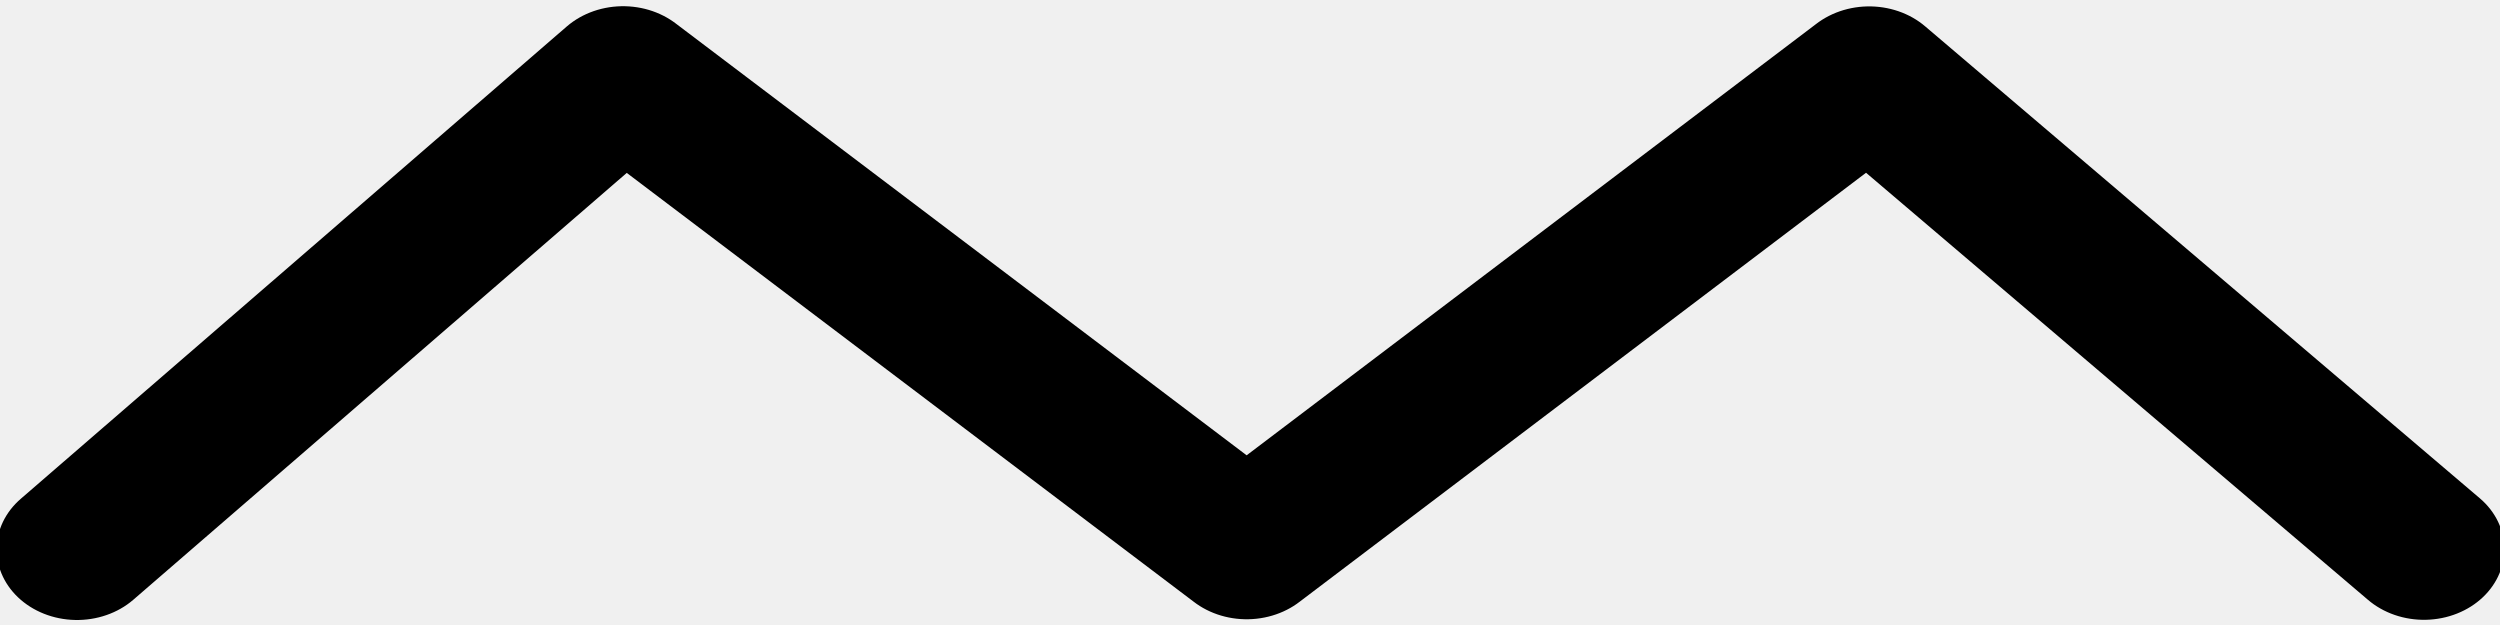
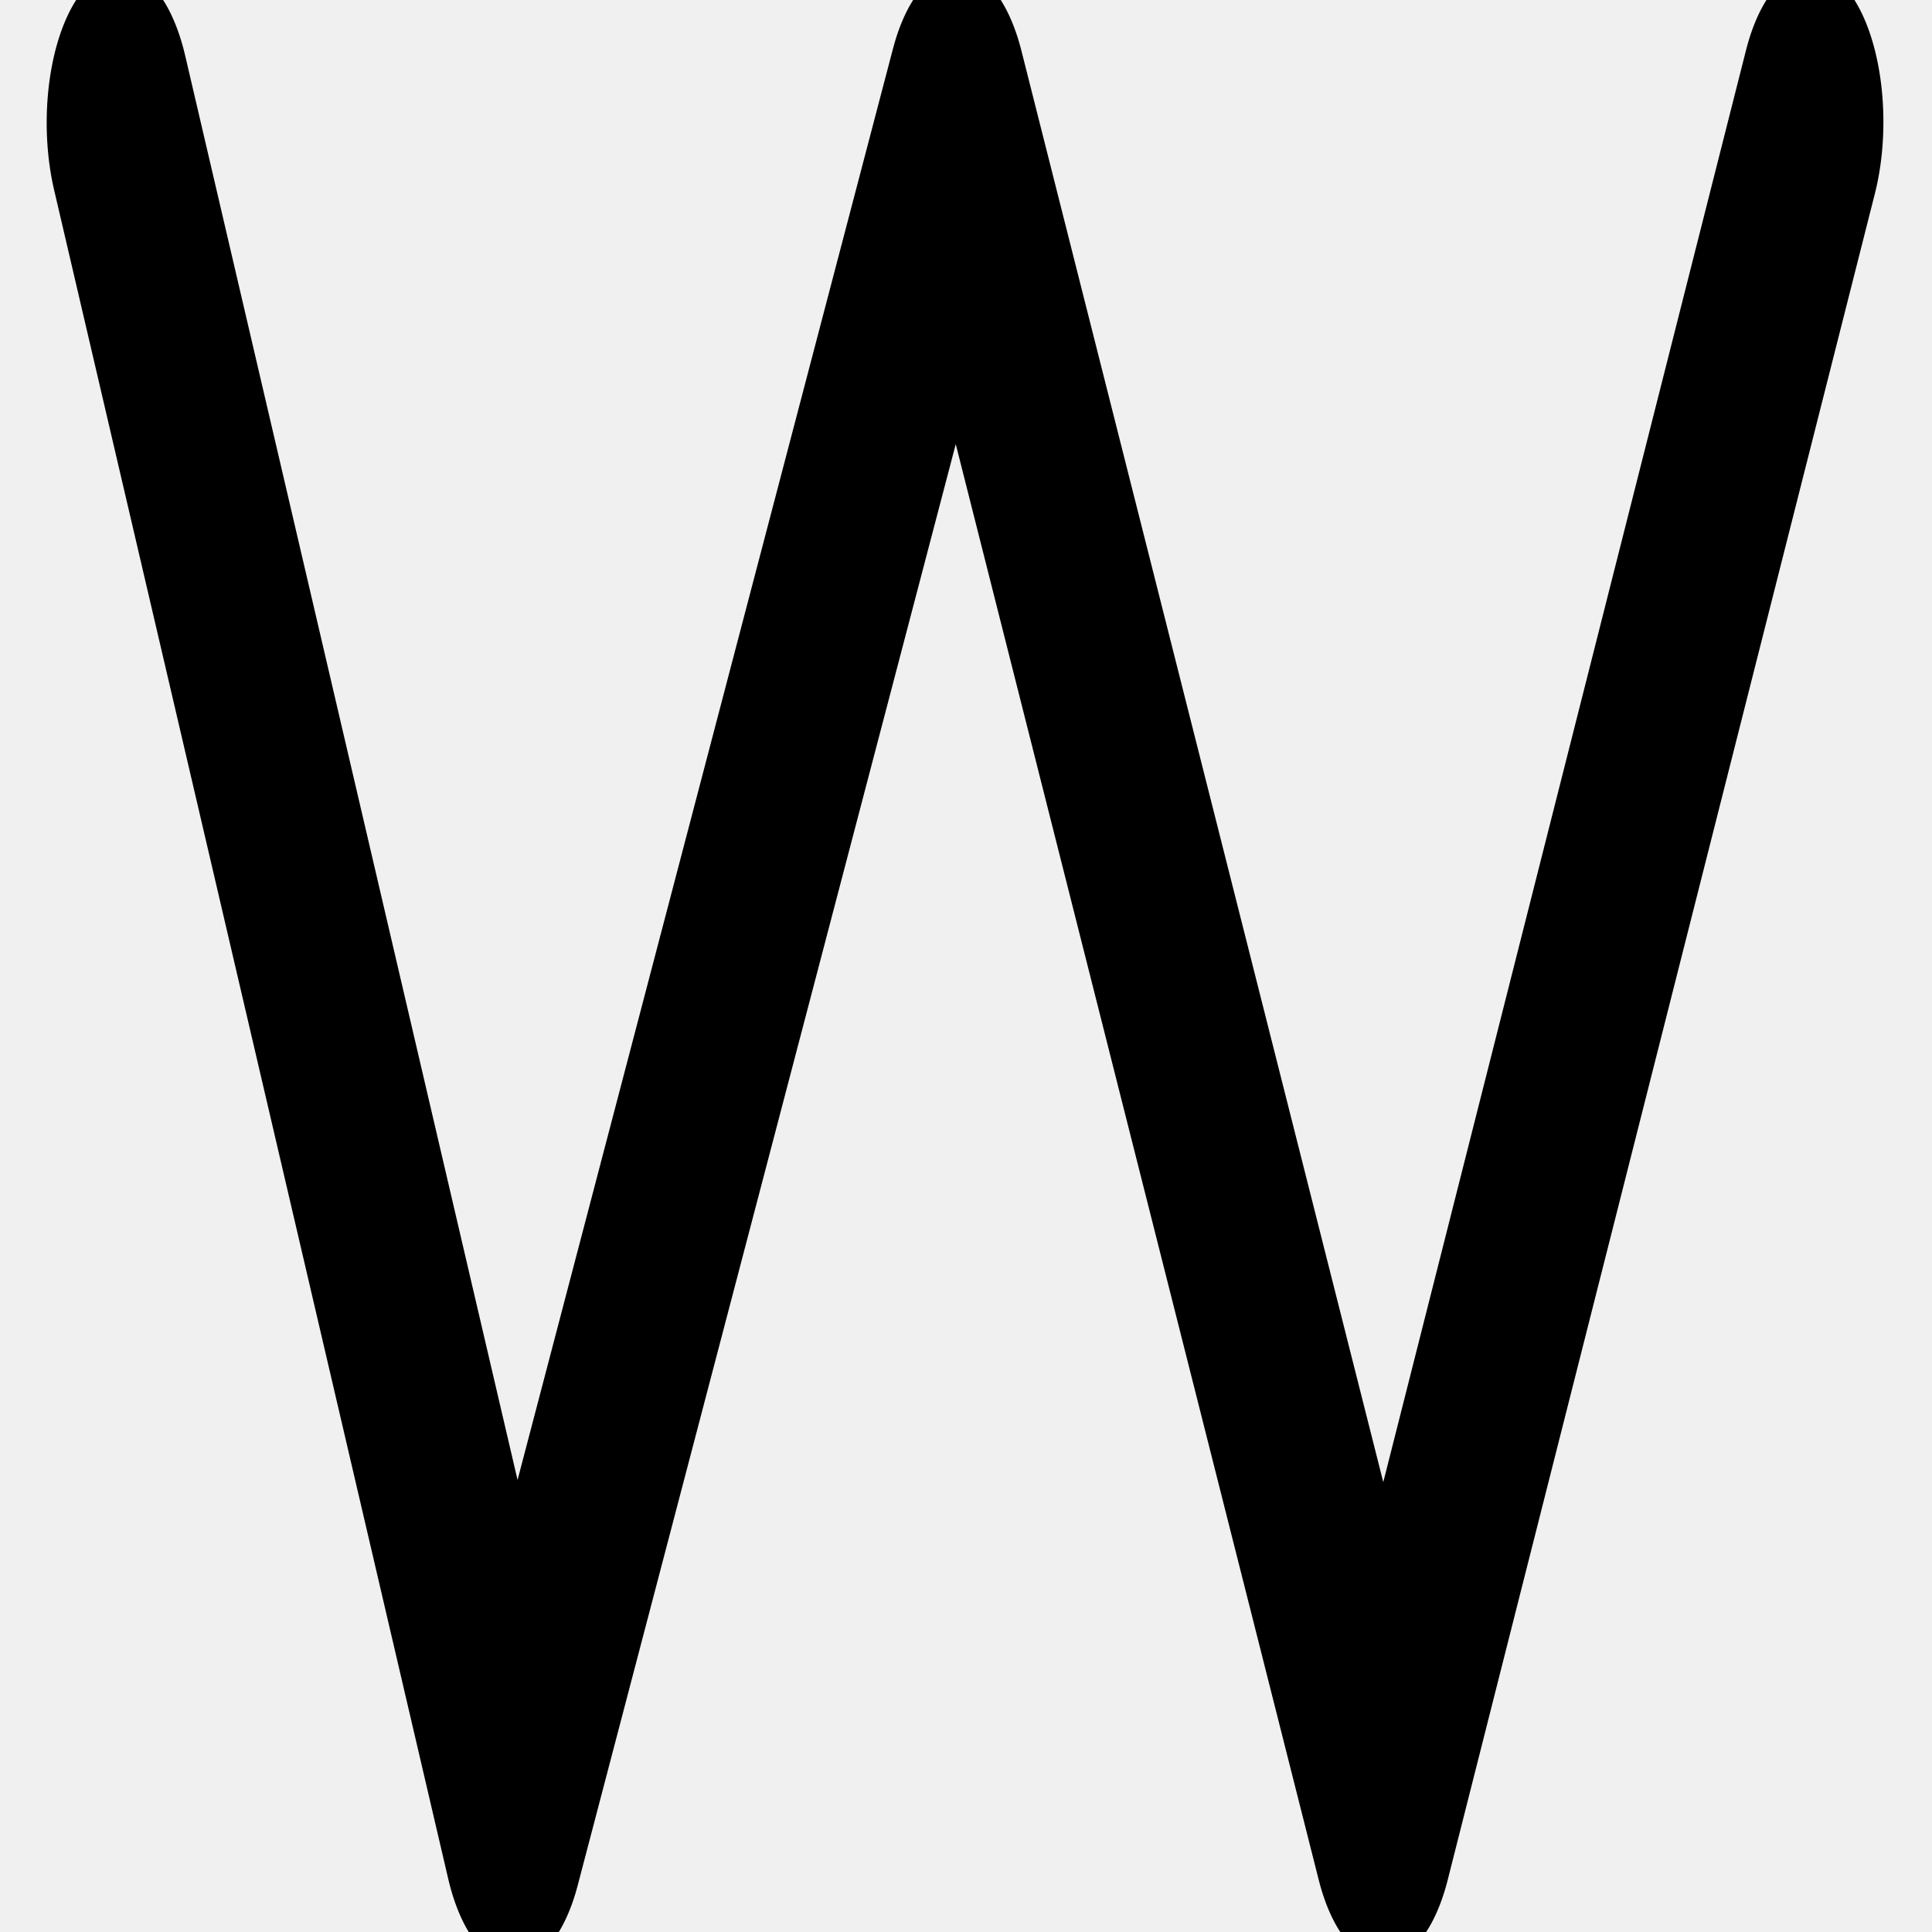
- <svg xmlns="http://www.w3.org/2000/svg" width="100%" height="100%" viewBox="0 0 512 128" version="1.1" xml:space="preserve" style="fill-rule:evenodd;clip-rule:evenodd;stroke-linecap:round;stroke-linejoin:round;stroke-miterlimit:1.5;">
-   <g transform="matrix(1,0,0,0.879569,0,0.0916217)">
-     <g id="Layer1">
-       <path d="M15.771,127.796L127.612,17.801L255.319,127.626L382.81,17.843L496.429,127.754" style="fill:none;stroke:black;stroke-width:32.92px;" />
-     </g>
+ <svg xmlns="http://www.w3.org/2000/svg" width="100%" height="100%" viewBox="0 0 250 250" version="1.1" xml:space="preserve" style="fill-rule:evenodd;clip-rule:evenodd;stroke-linecap:round;stroke-linejoin:round;stroke-miterlimit:1.5;">
+   <g transform="matrix(0.420413,0,0,0.880924,12.715,14.2774)">
+     <path d="M6.579,1.822L127.89,249.922L264.293,1.749L395.498,249.435L526.995,1.7" style="fill:white;fill-opacity:0;stroke:black;stroke-width:44.91px;" />
  </g>
</svg>
